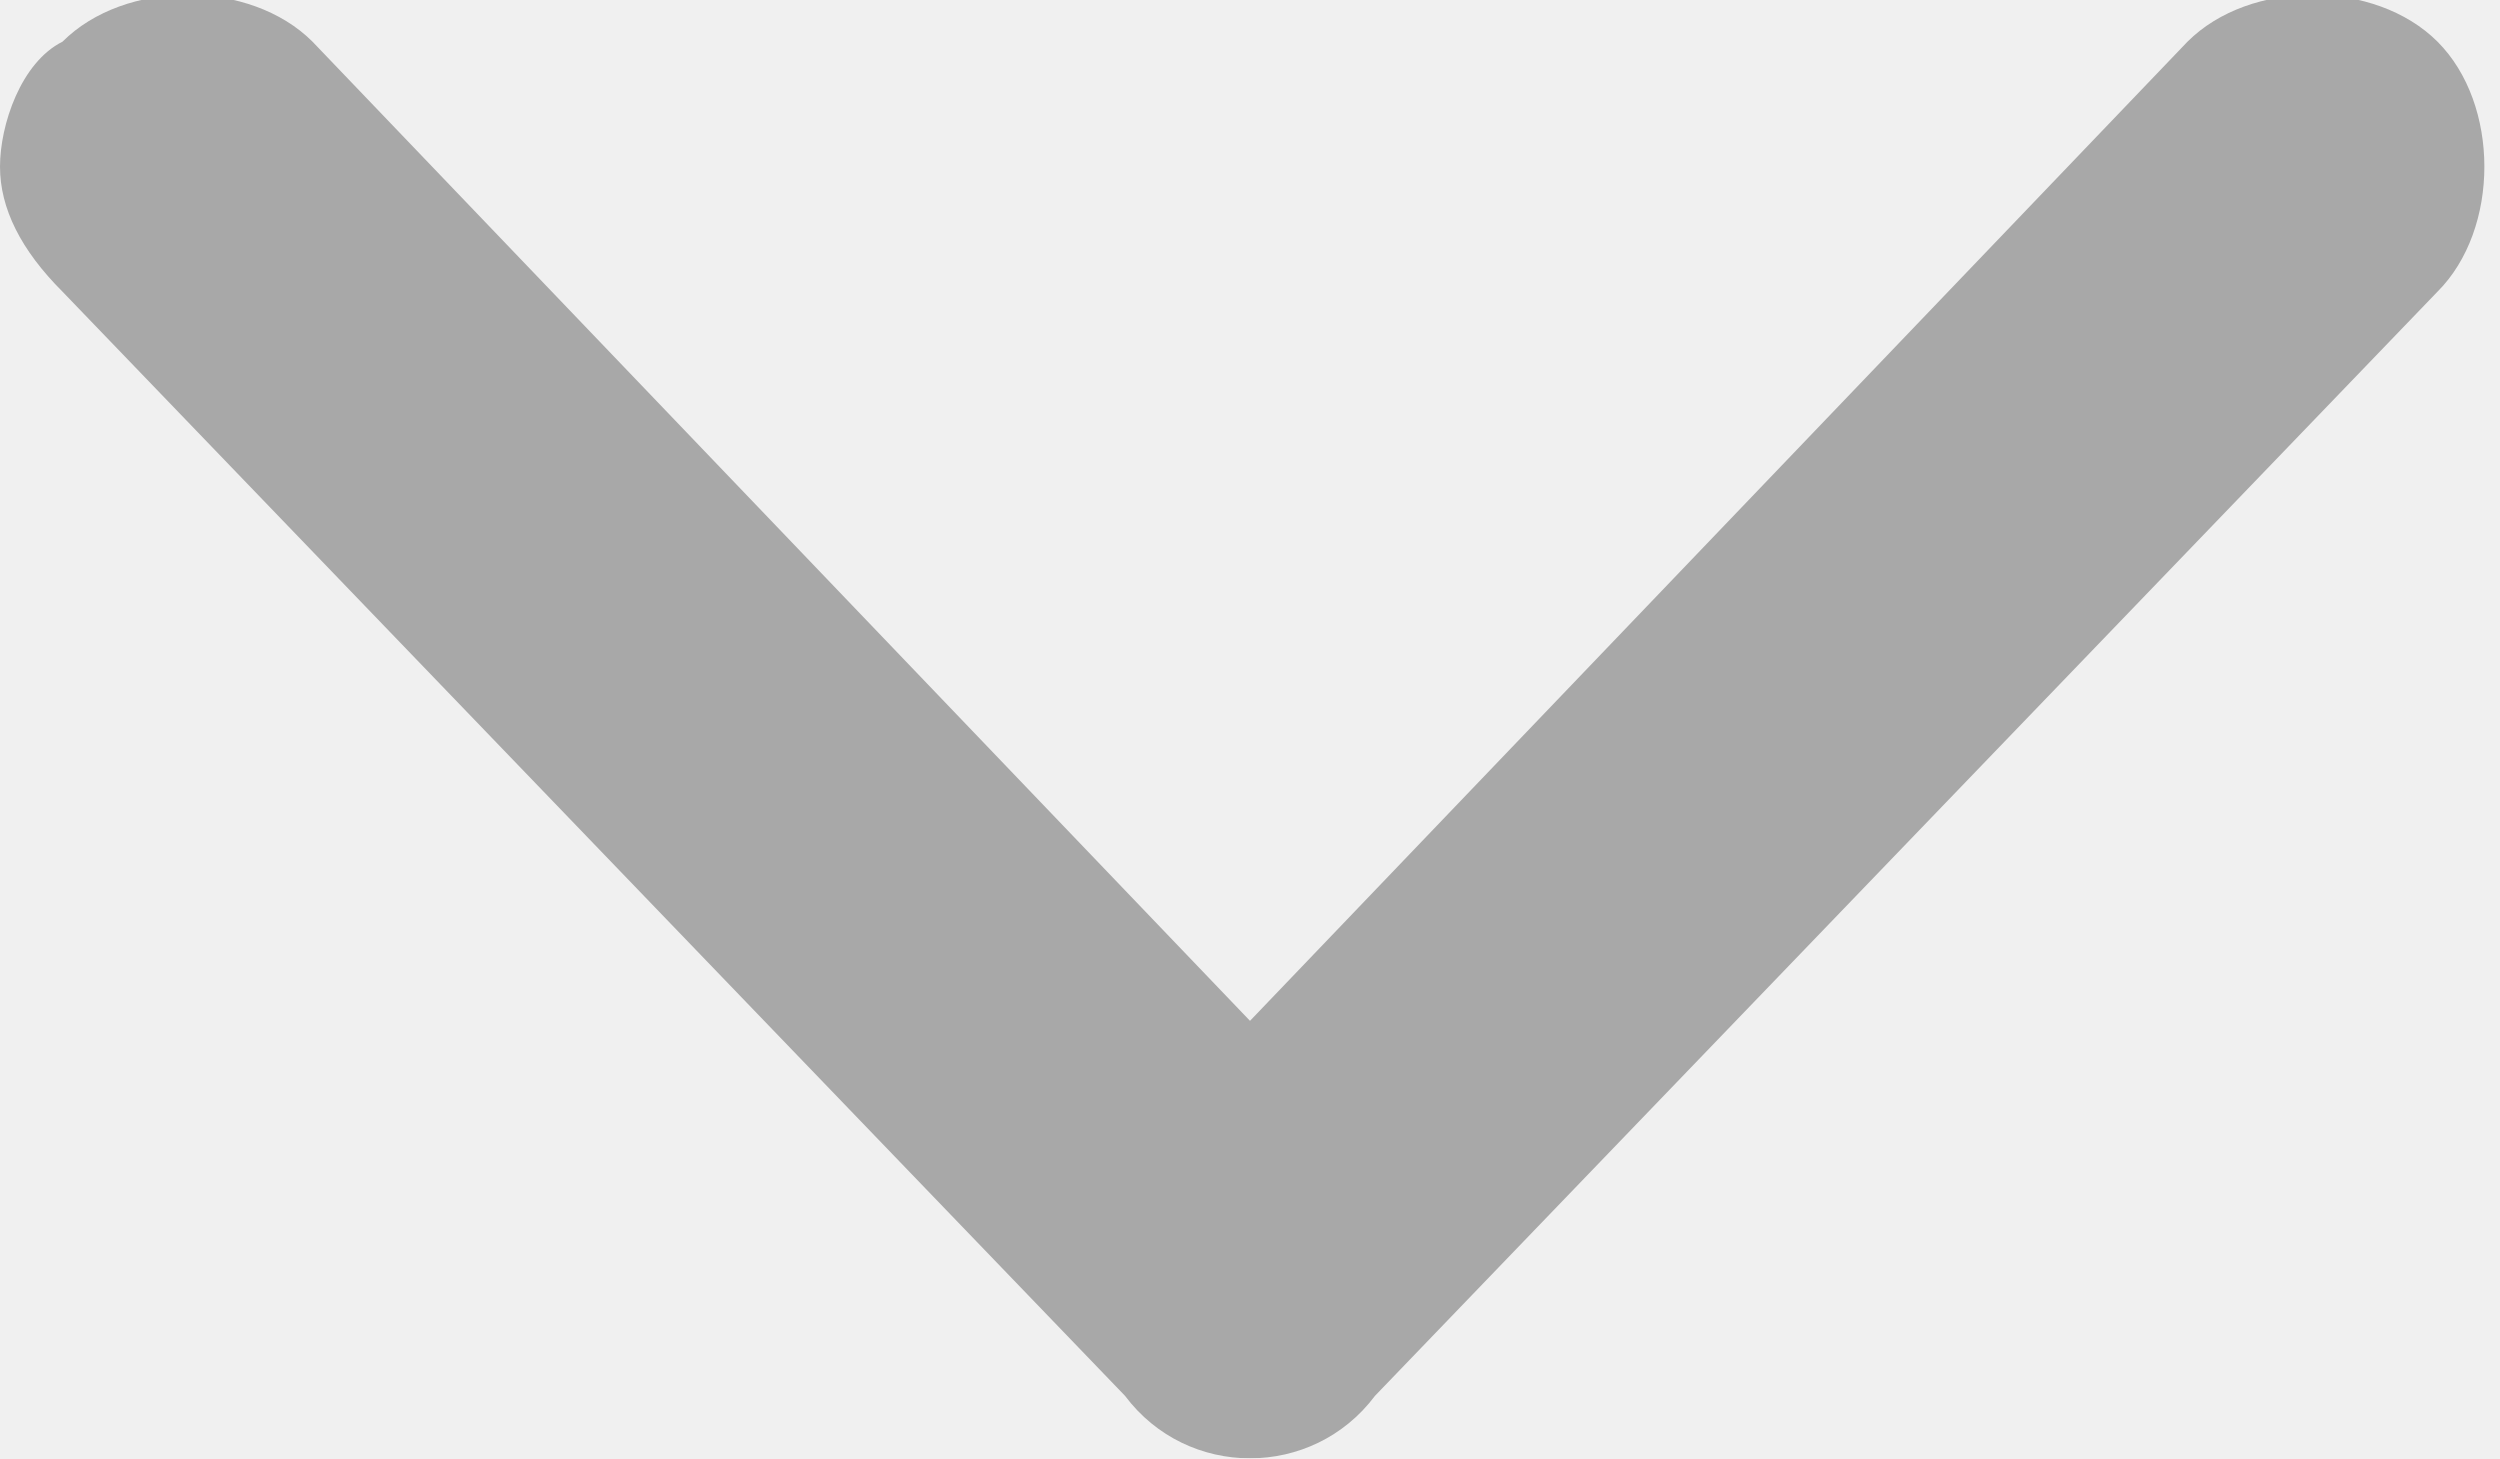
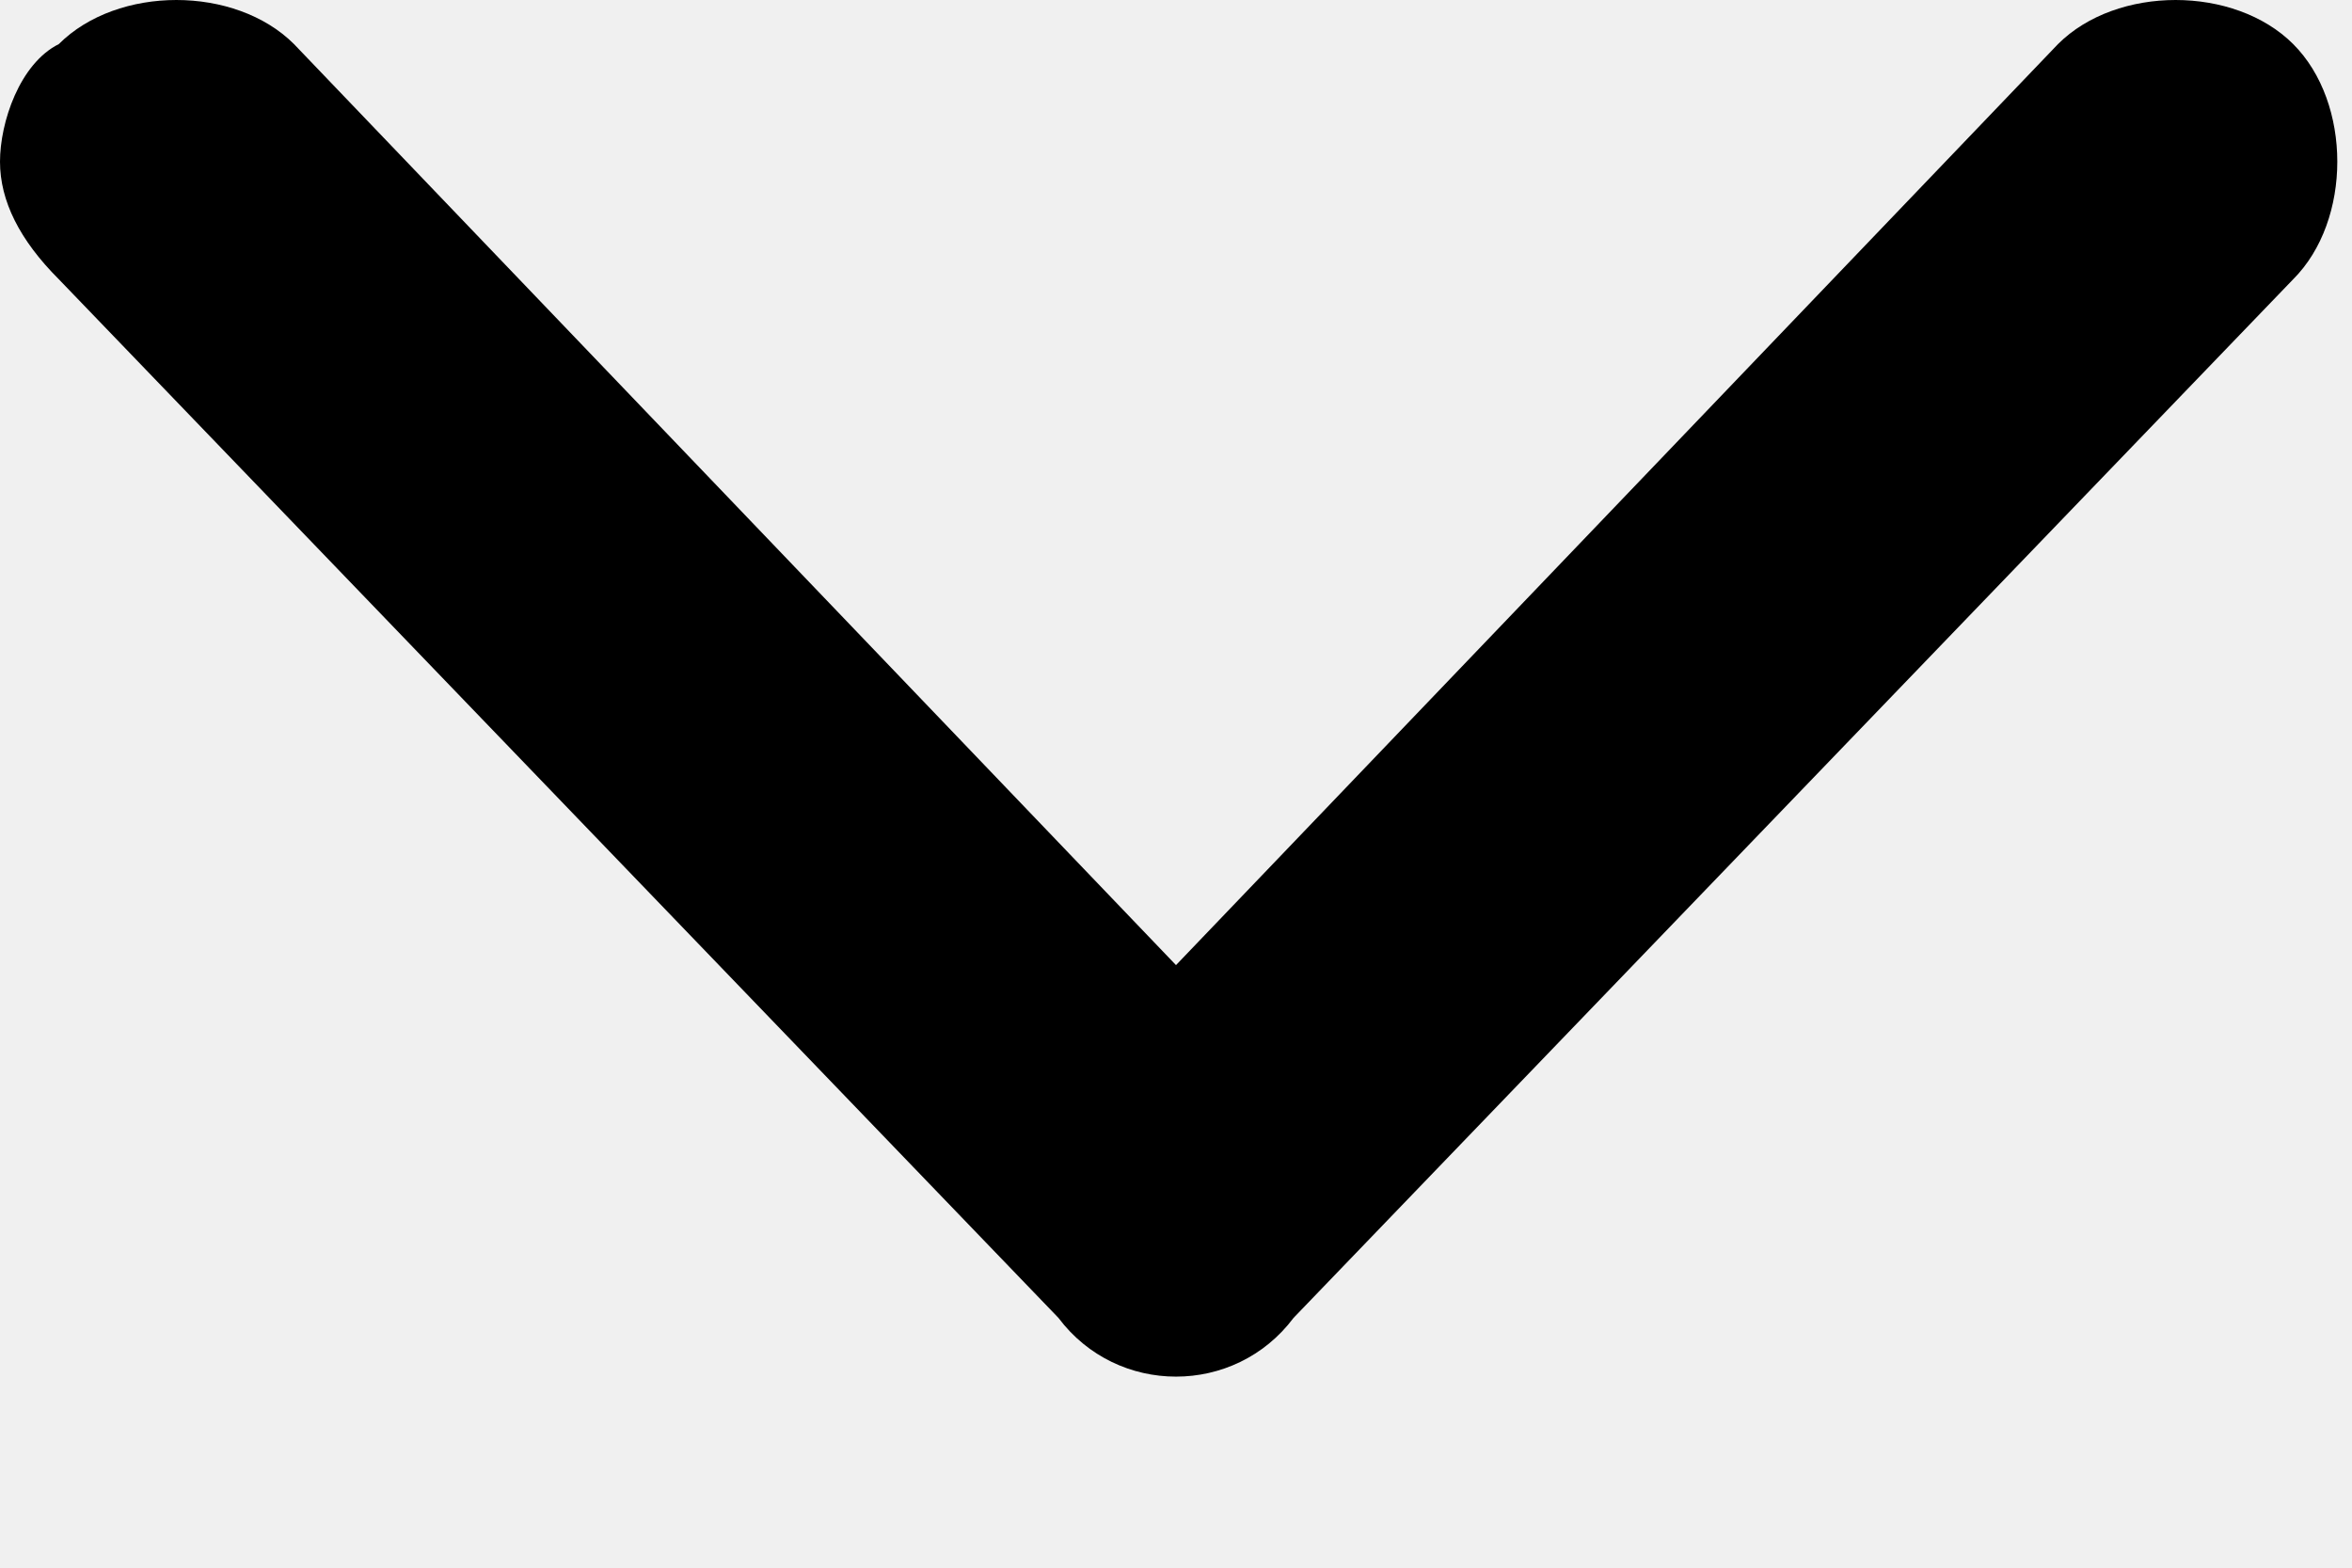
- <svg xmlns="http://www.w3.org/2000/svg" width="12" height="7" viewBox="0 0 12 7" fill="none">
-   <g opacity="0.3" clip-path="url(#clip0_18711_1243)">
-     <path d="M6.6 6.7L11.7 1.4C12 1.1 12 0.5 11.7 0.2C11.4 -0.1 10.8 -0.1 10.5 0.2L6 4.9L1.5 0.2C1.2 -0.1 0.6 -0.1 0.3 0.2C0.1 0.3 0 0.6 0 0.8C0 1 0.1 1.2 0.3 1.4L5.4 6.7C5.7 7.1 6.3 7.1 6.6 6.7Z" fill="black" />
-   </g>
-   <defs>
-     <clipPath id="clip0_18711_1243">
-       <rect width="12" height="7" fill="white" />
-     </clipPath>
-   </defs>
+ <svg xmlns="http://www.w3.org/2000/svg" width="12" height="8" viewBox="0 0 12 8" fill="none">
+   <path d="M6.6 6.725L11.7 1.425C12 1.125 12 0.525 11.7 0.225C11.4 -0.075 10.8 -0.075 10.5 0.225L6 4.925L1.5 0.225C1.2 -0.075 0.6 -0.075 0.3 0.225C0.1 0.325 0 0.625 0 0.825C0 1.025 0.1 1.225 0.3 1.425L5.4 6.725C5.7 7.125 6.3 7.125 6.6 6.725Z" fill="black" />
</svg>
